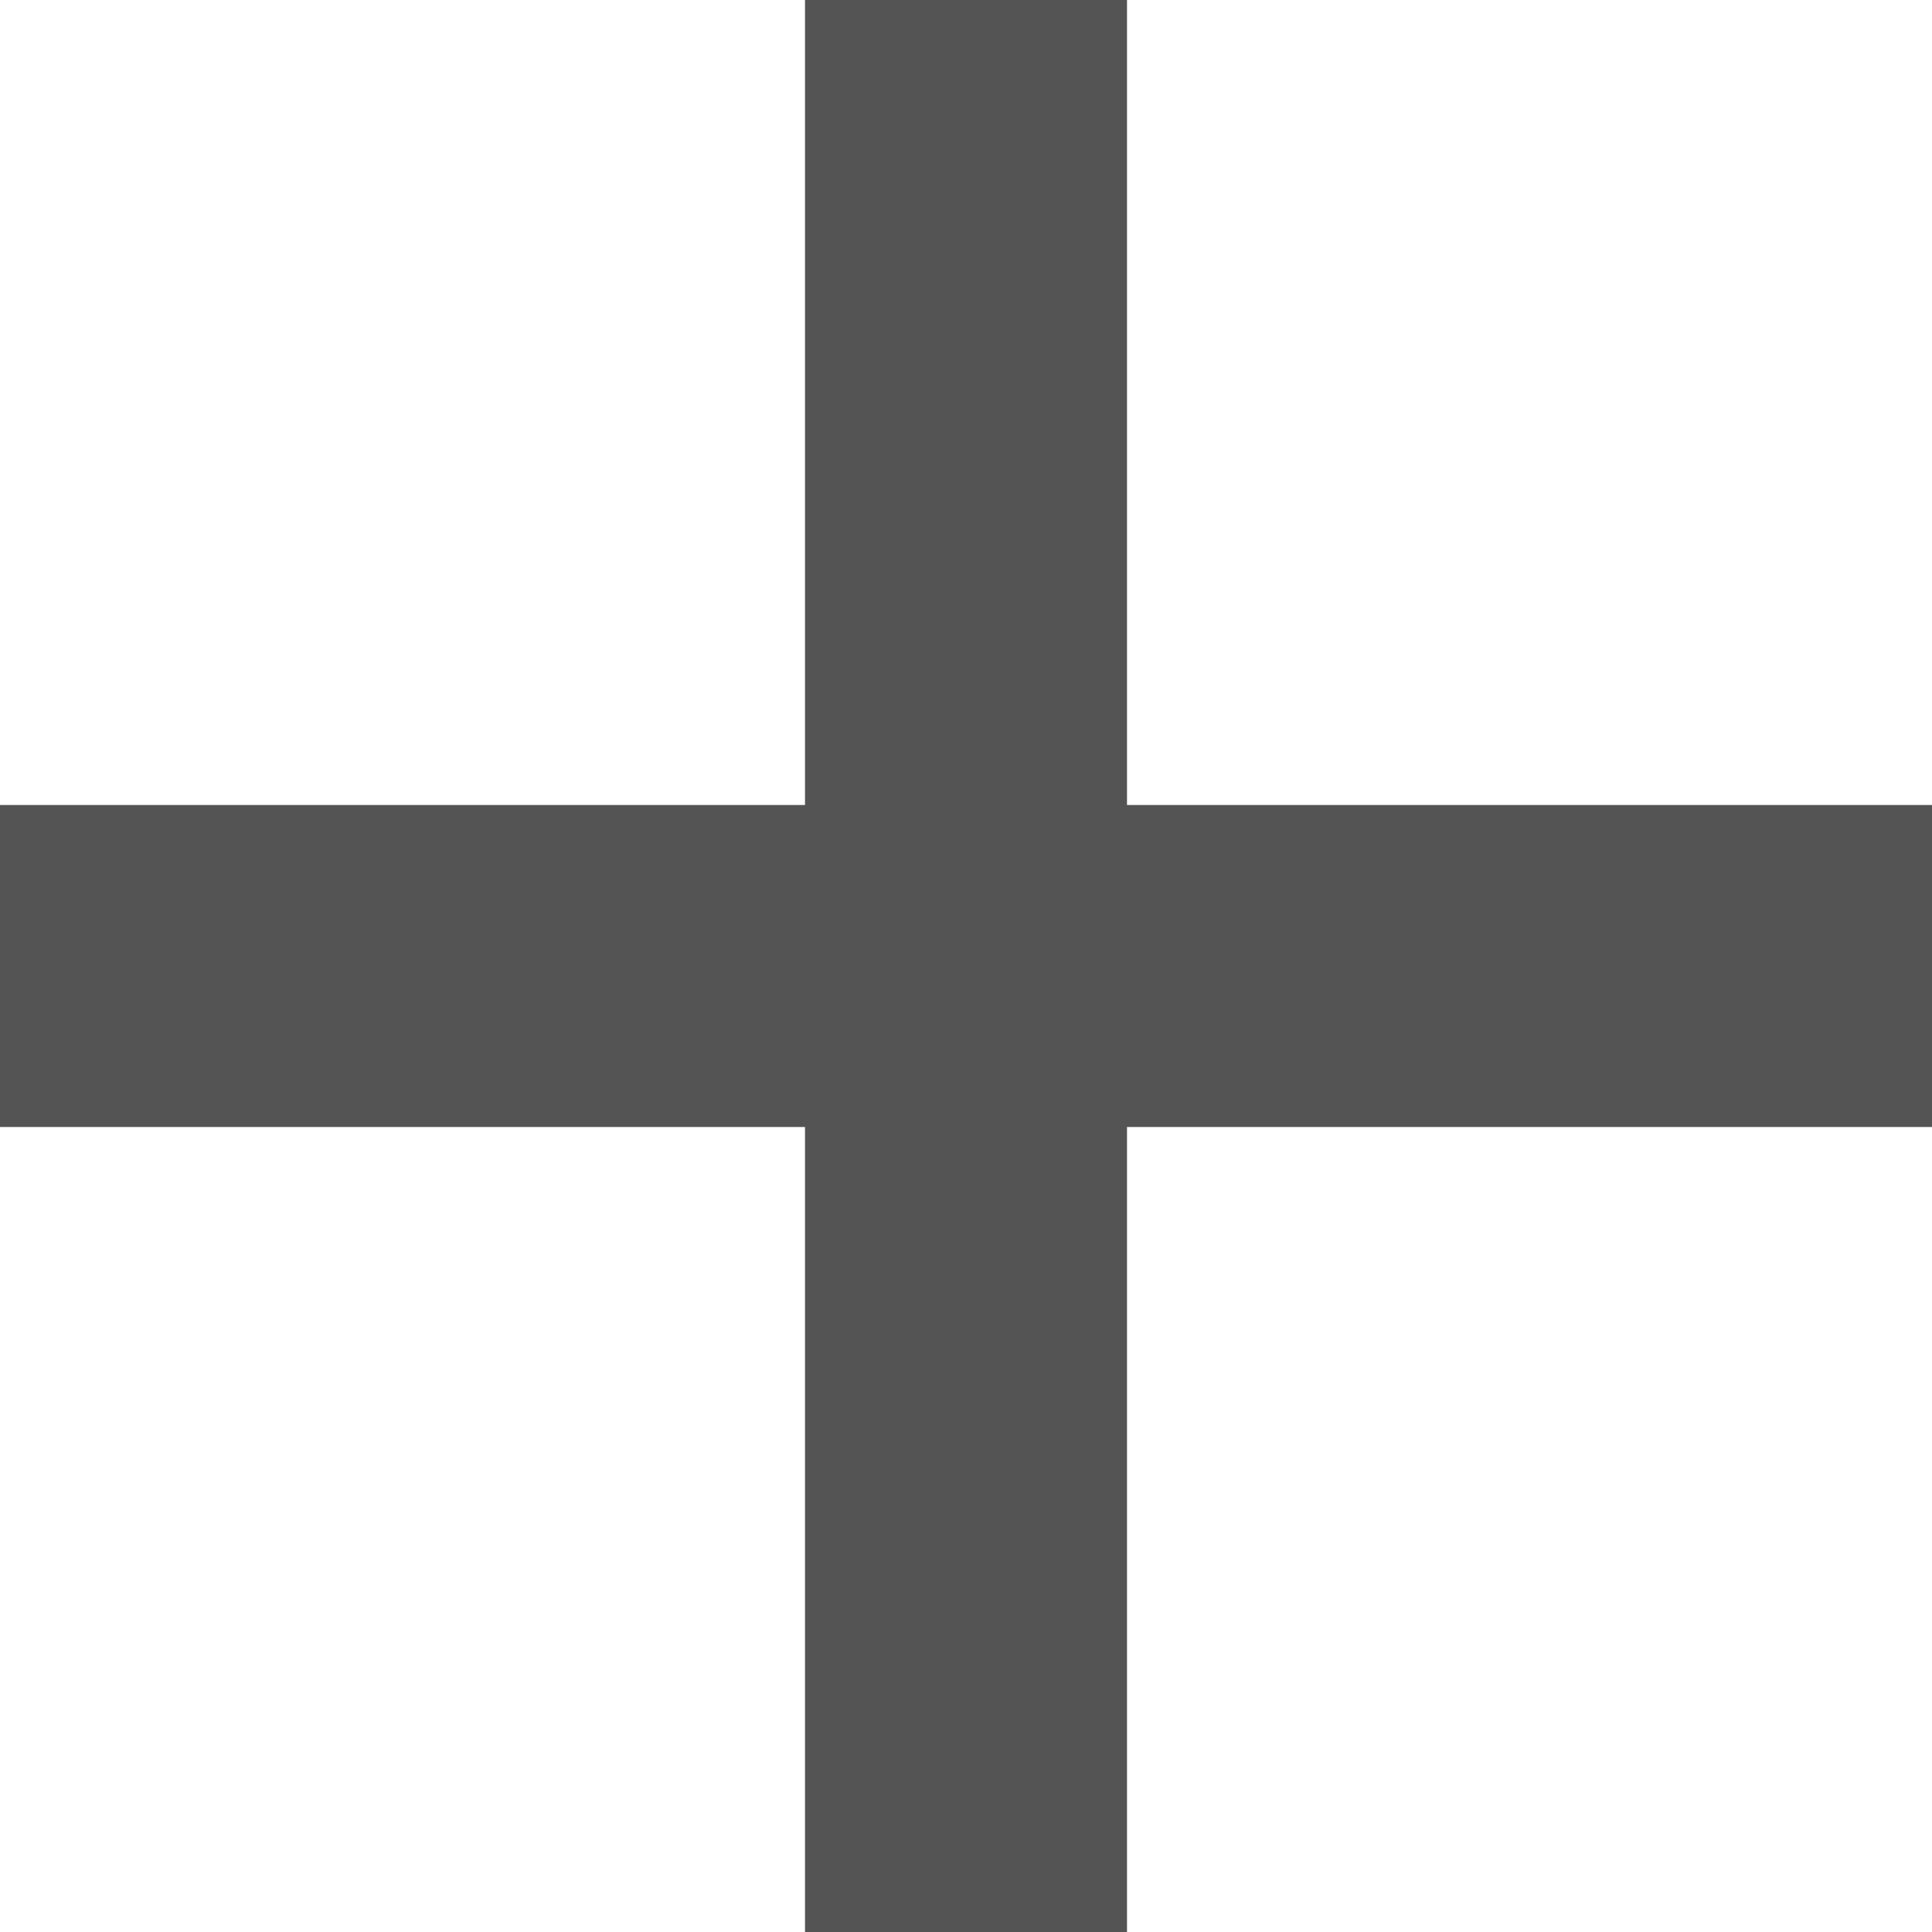
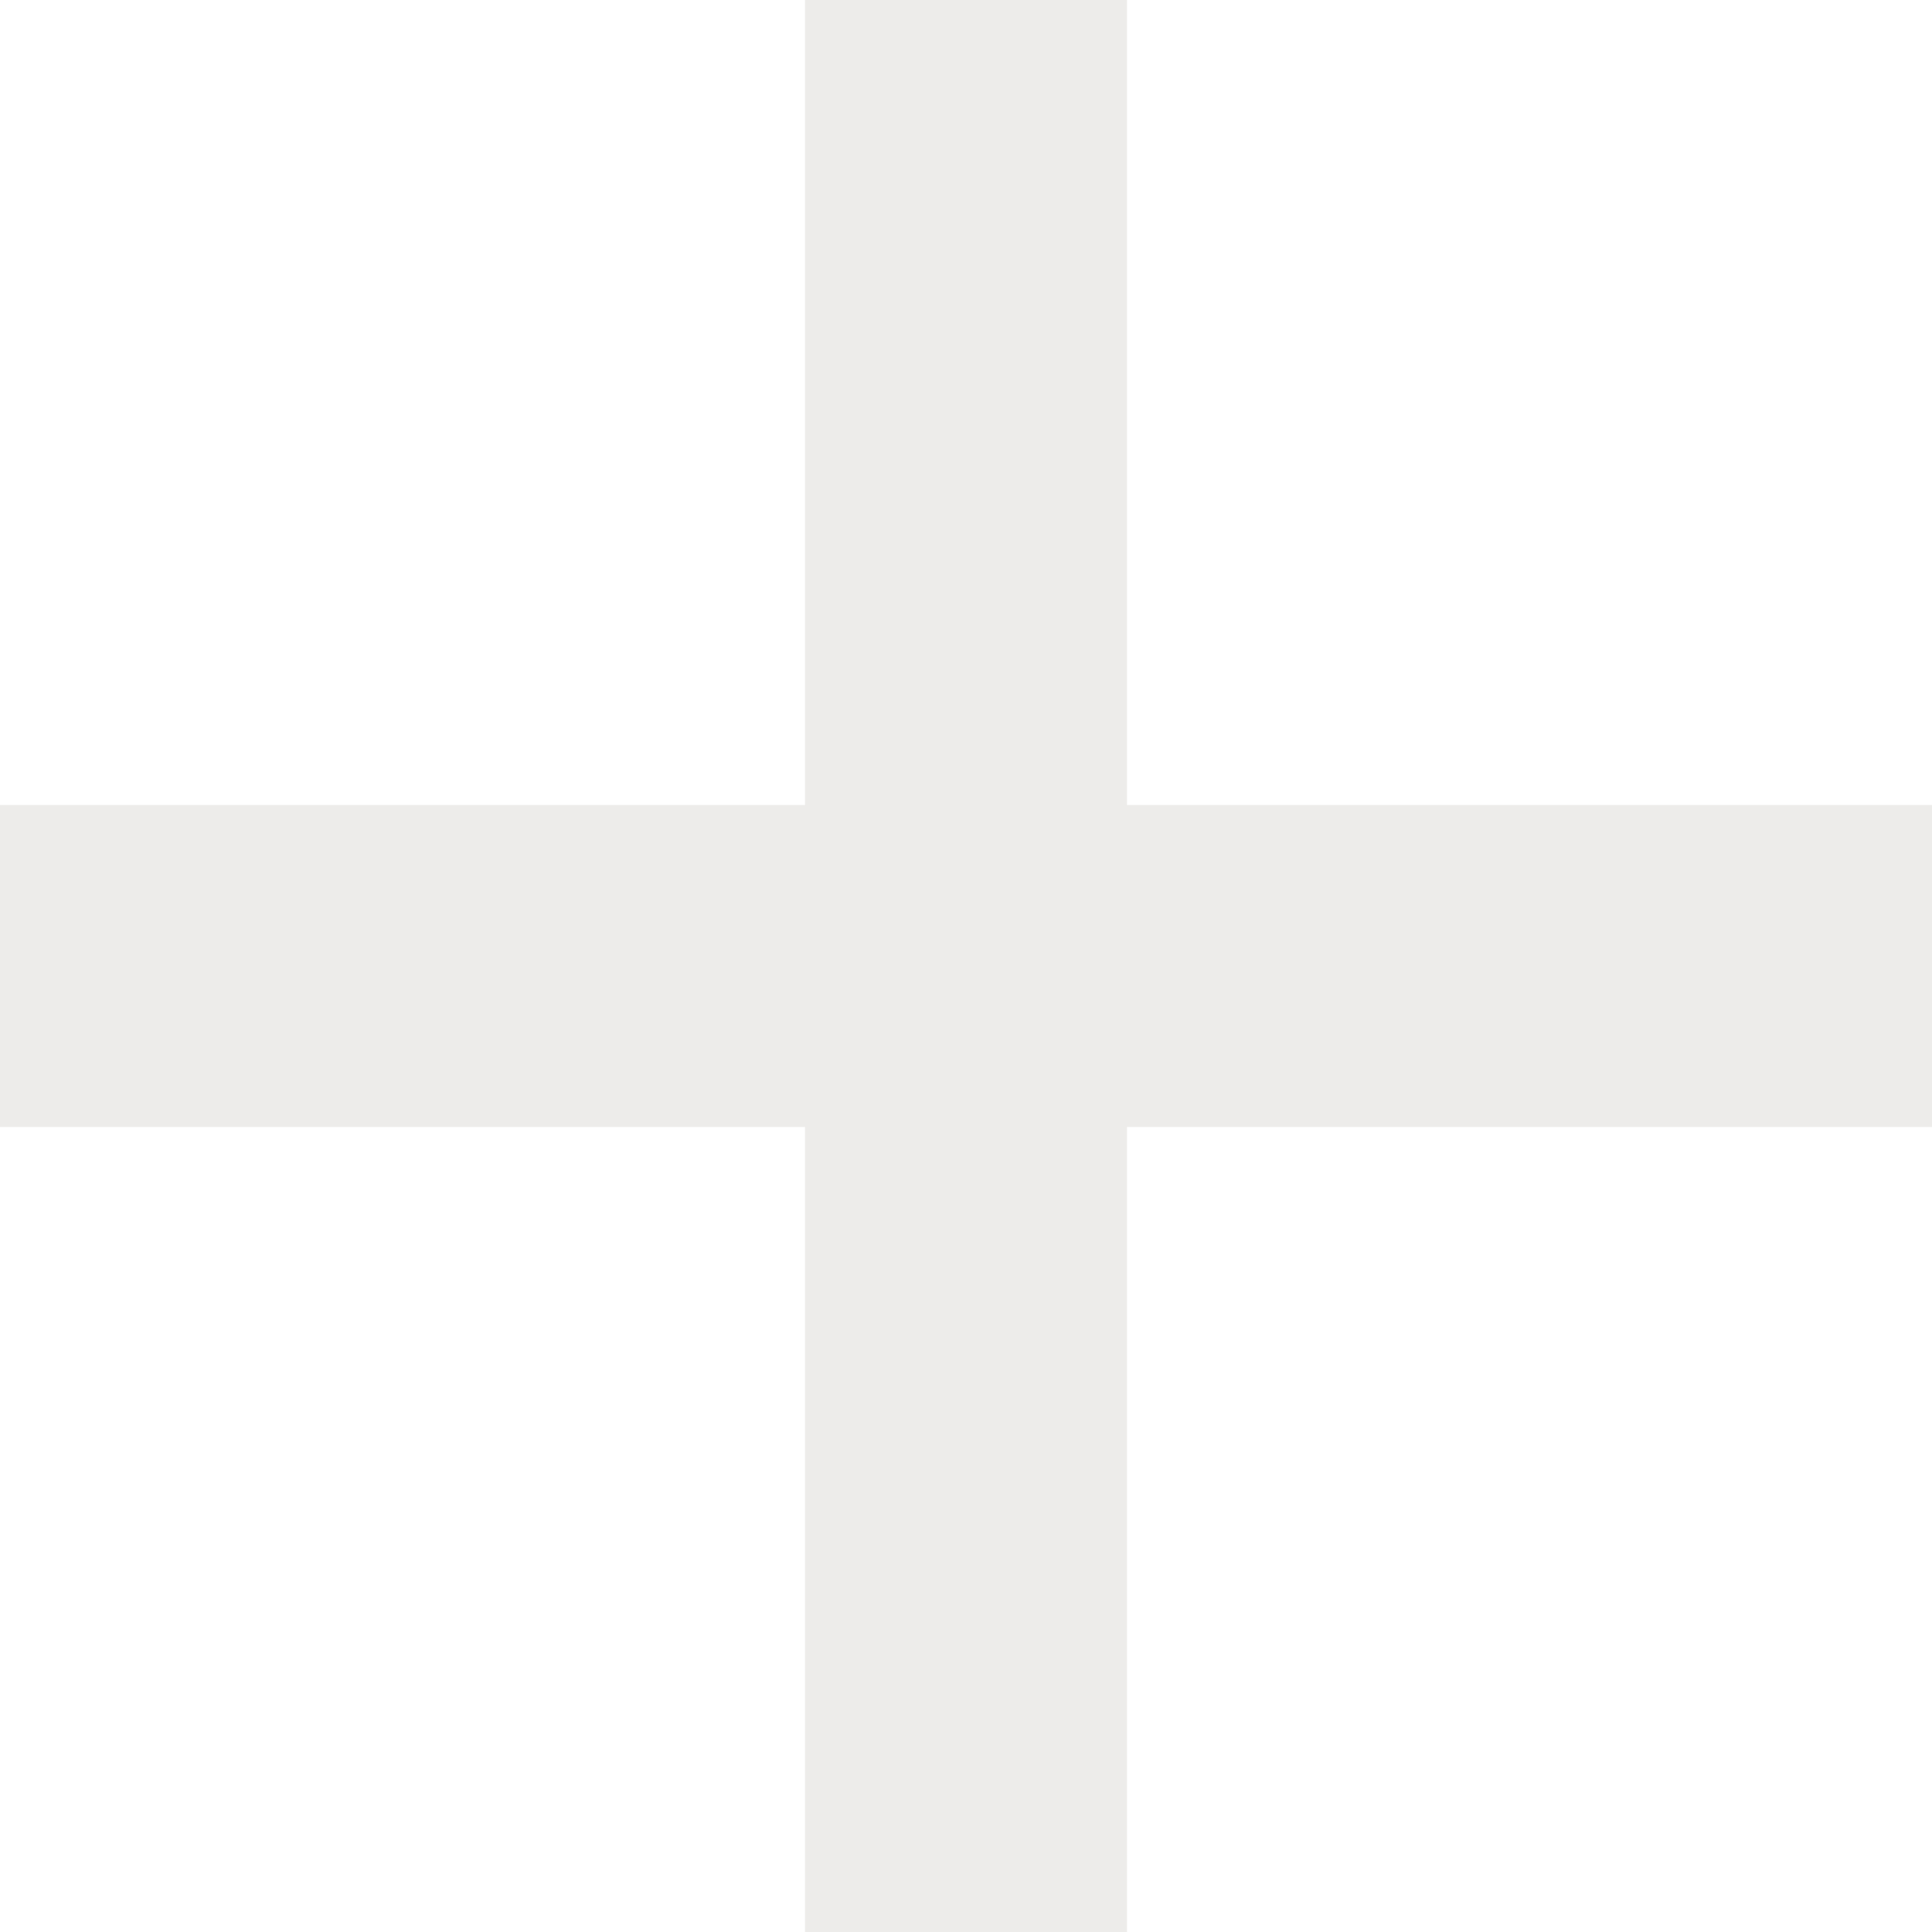
<svg xmlns="http://www.w3.org/2000/svg" version="1.1" id="Layer_1" x="0px" y="0px" viewBox="0 0 24 24" enable-background="new 0 0 24 24" xml:space="preserve">
  <g>
    <g>
-       <polygon fill-rule="evenodd" clip-rule="evenodd" fill="#555454" points="24,10 14,10 14,0 10,0 10,10 0,10 0,14 10,14 10,24     14,24 14,14 24,14   " />
+       <polygon fill-rule="evenodd" clip-rule="evenodd" fill="#edecea" points="24,10 14,10 14,0 10,0 10,10 0,10 0,14 10,14 10,24     14,24 14,14 24,14   " />
    </g>
  </g>
</svg>
